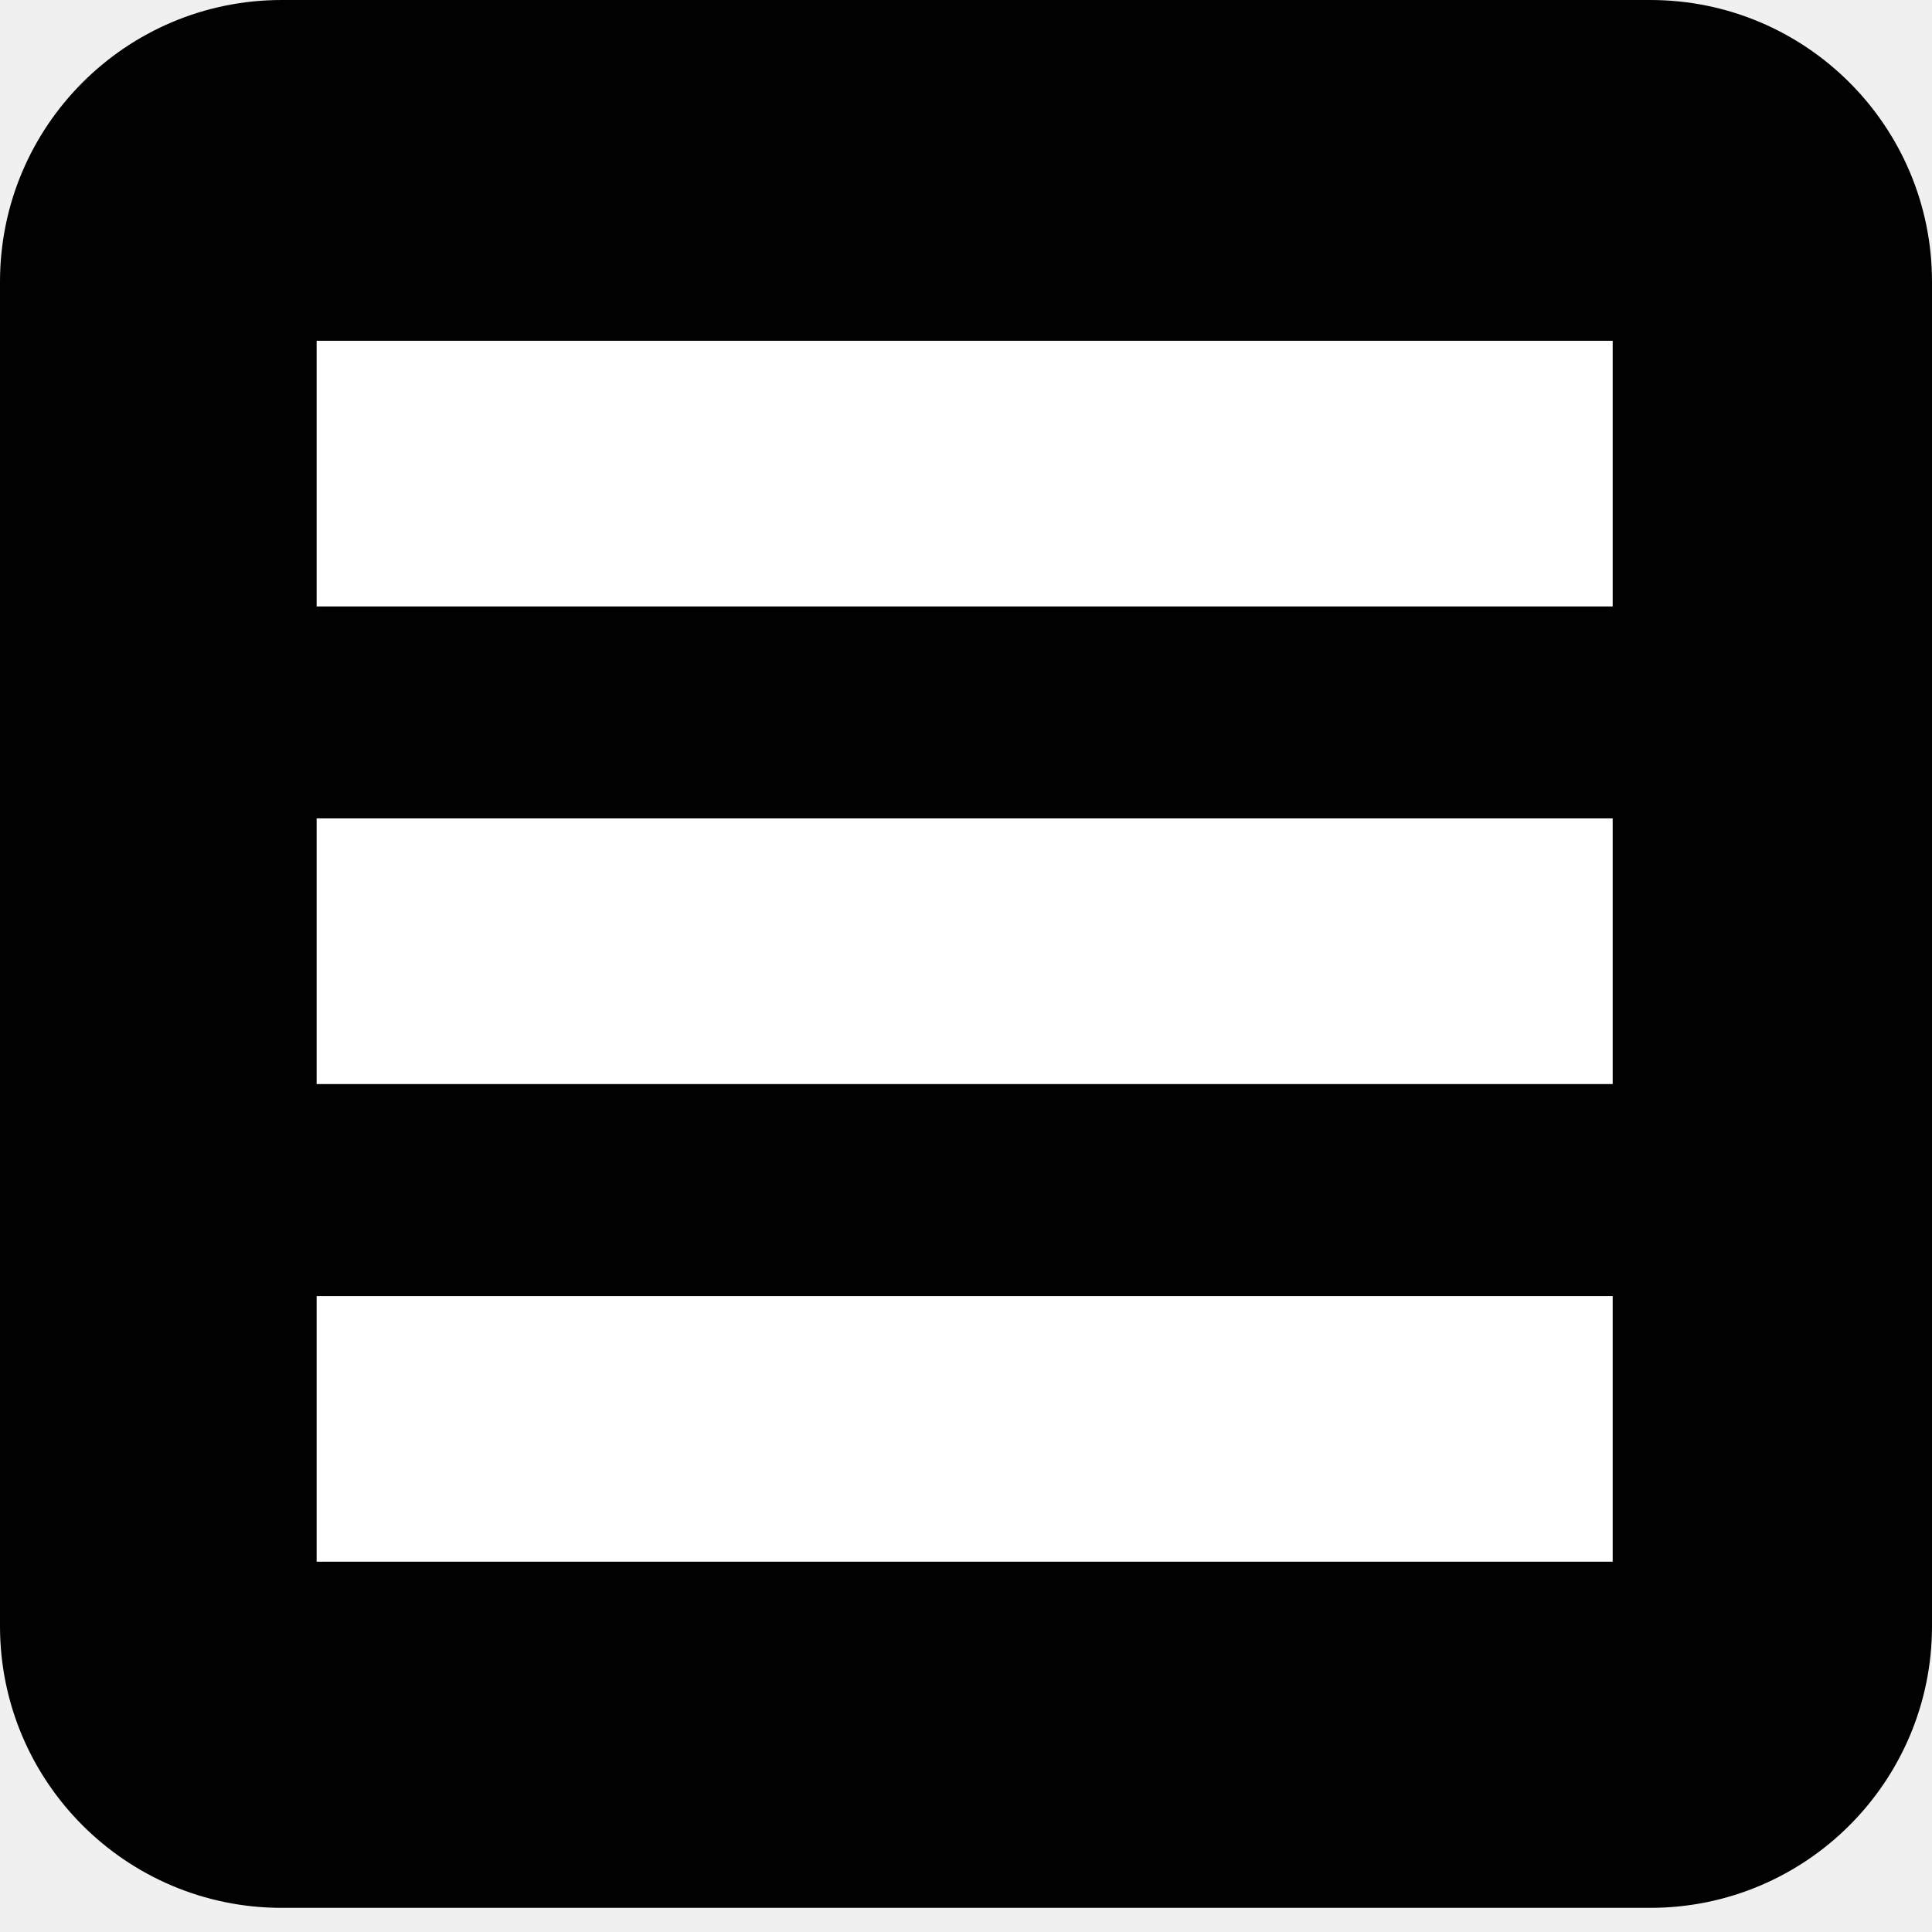
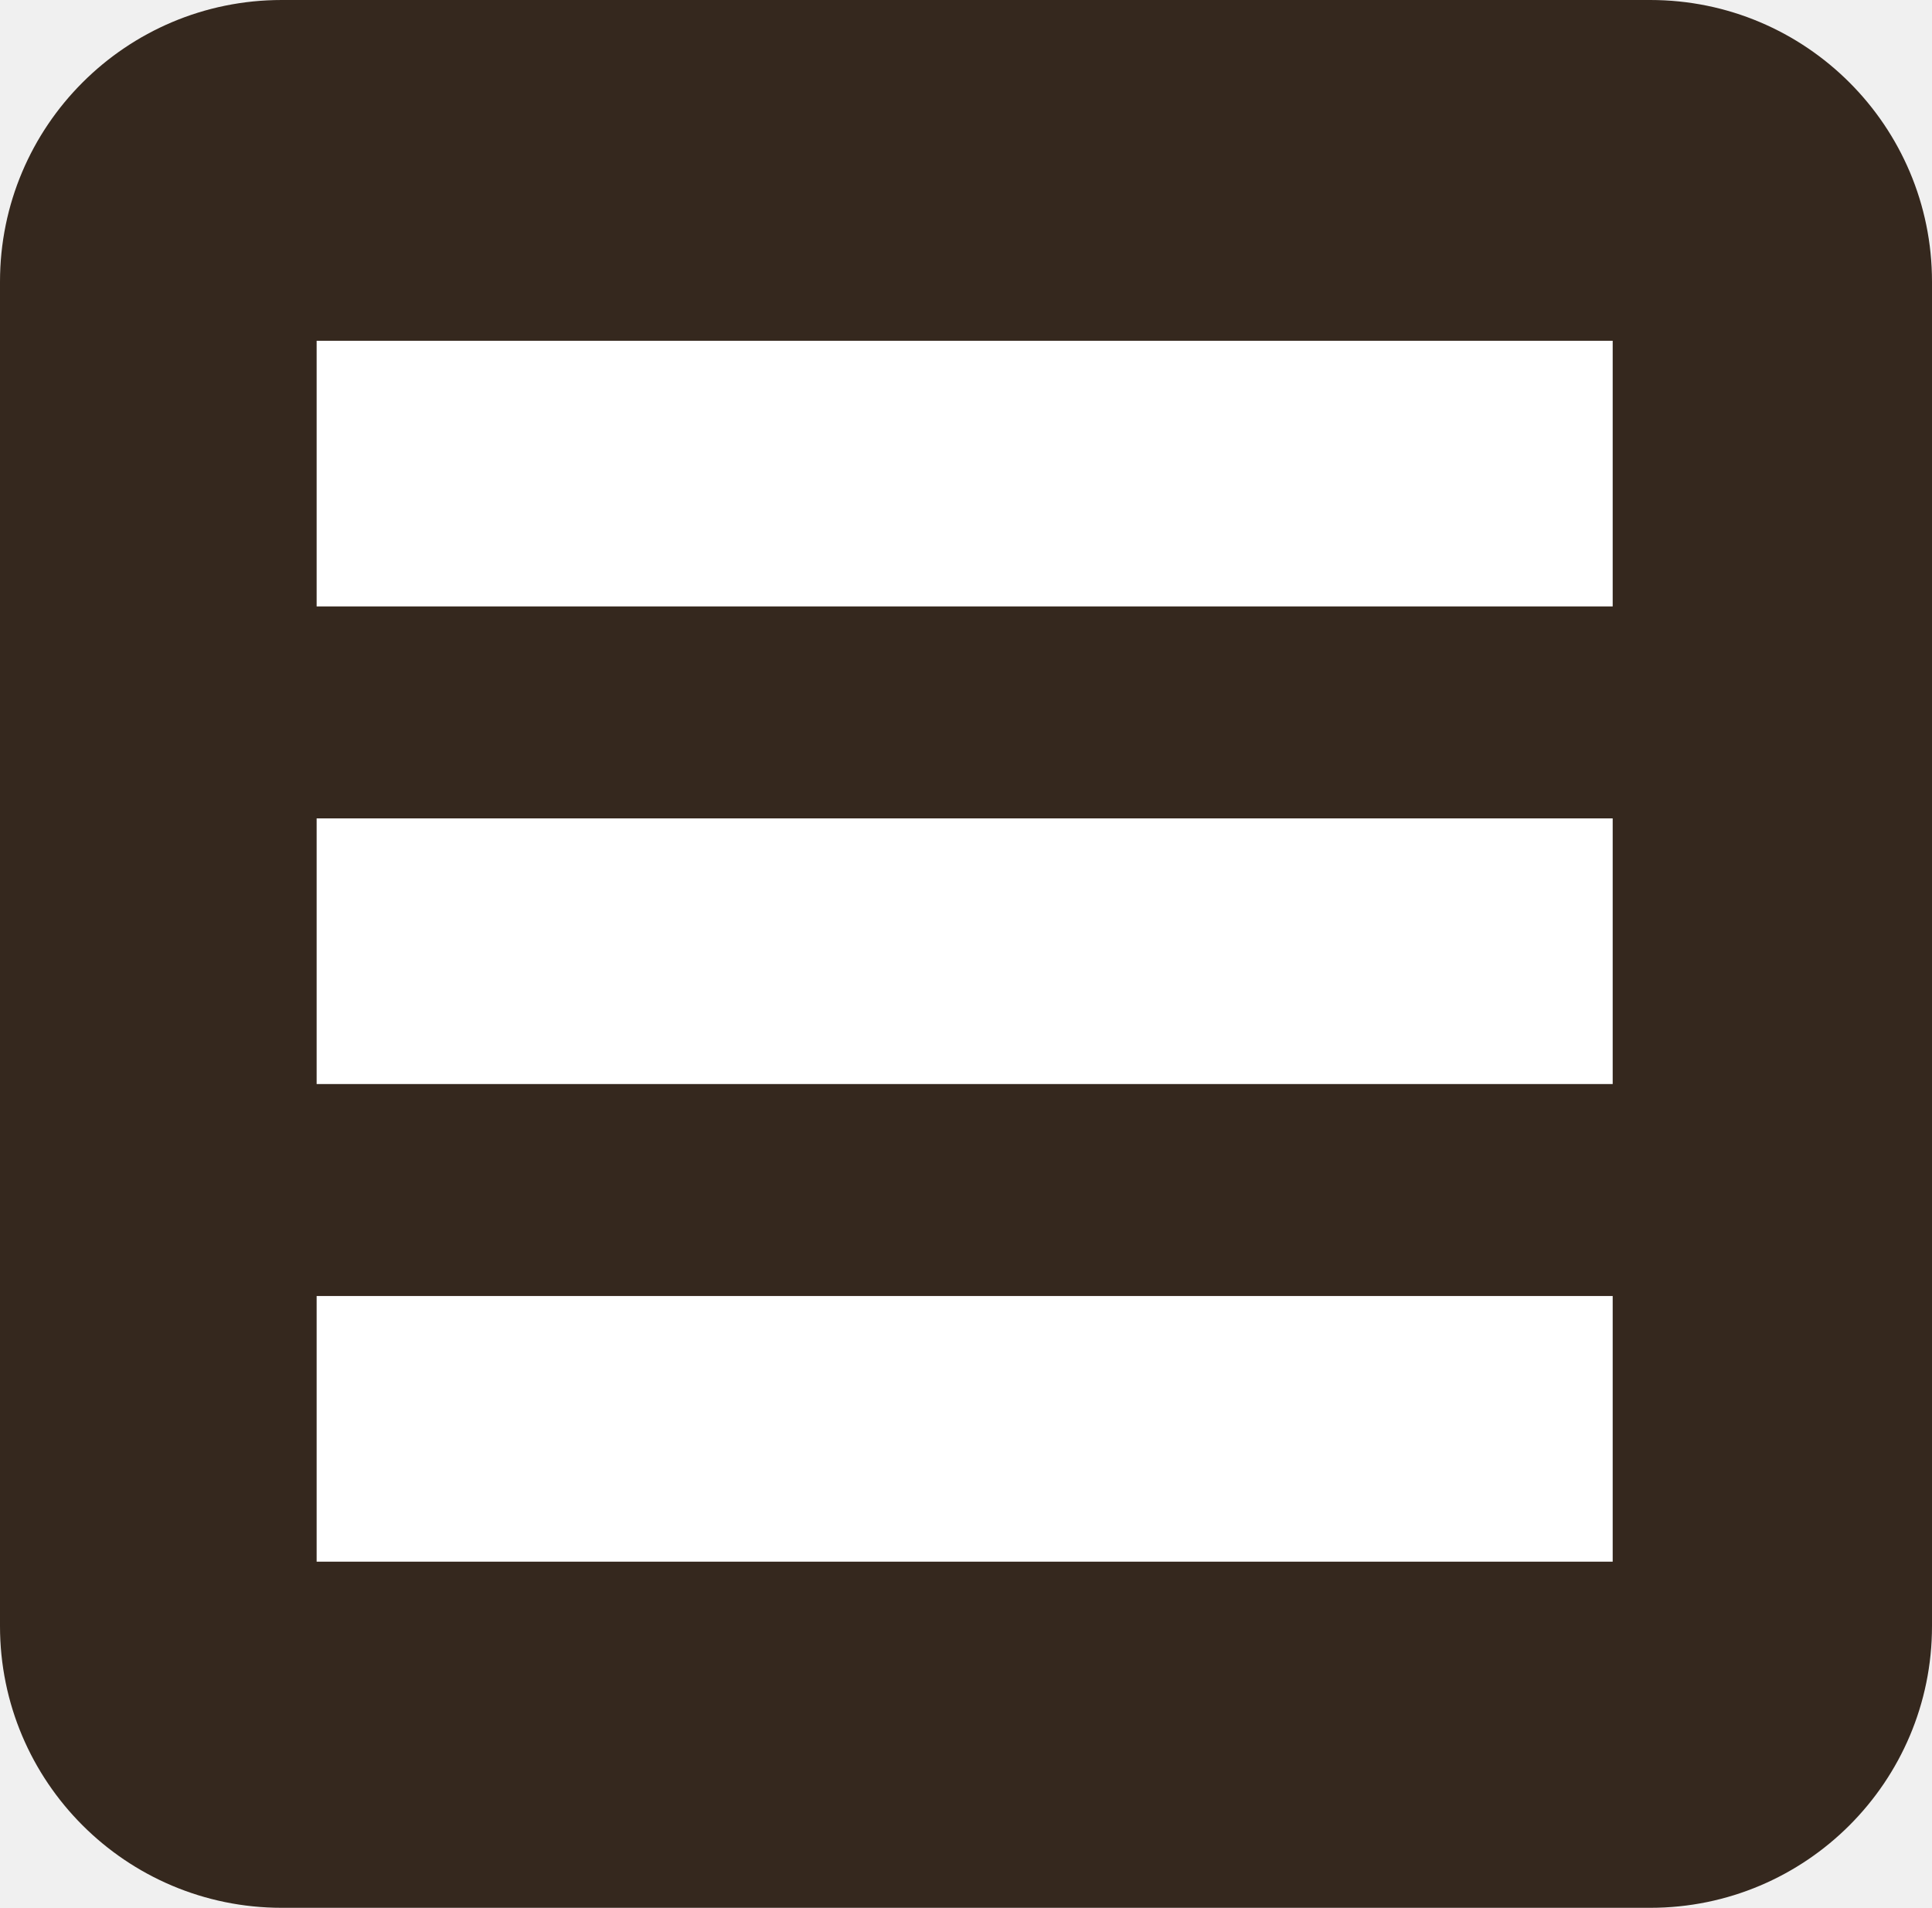
- <svg xmlns="http://www.w3.org/2000/svg" version="1.1" id="Layer_1" x="0px" y="0px" viewBox="0 0 72 72" style="enable-background:new 0 0 72 72;" xml:space="preserve">
-   <path style="fill:#010101;" d="M61.5,71.1h-51C4.7,71.1,0,66.4,0,60.6V10.5C0,4.7,4.7,0,10.5,0h51C67.3,0,72,4.7,72,10.5v50.1  C72,66.4,67.3,71.1,61.5,71.1z" />
-   <rect x="11.8" y="12.7" style="fill:#FFFFFF;" width="48.3" height="9.9" />
-   <rect x="11.8" y="30.5" style="fill:#FFFFFF;" width="48.3" height="9.9" />
-   <rect x="11.8" y="48.3" style="fill:#FFFFFF;" width="48.3" height="9.9" />
+ <svg xmlns="http://www.w3.org/2000/svg" version="1.1" id="Layer_1" x="0px" y="0px" viewBox="0 72 576 568.8" enable-background="new 0 72 576 568.8" xml:space="preserve">
+   <path fill="#35281E" d="M492,640.8H84c-46.4,0-84-37.6-84-84V156c0-46.4,37.6-84,84-84h408c46.4,0,84,37.6,84,84v400.8  C576,603.2,538.4,640.8,492,640.8z" />
+   <rect x="94.4" y="173.6" fill="#FFFFFF" width="386.4" height="79.2" />
+   <rect x="94.4" y="316" fill="#FFFFFF" width="386.4" height="79.2" />
+   <rect x="94.4" y="458.4" fill="#FFFFFF" width="386.4" height="79.2" />
</svg>
